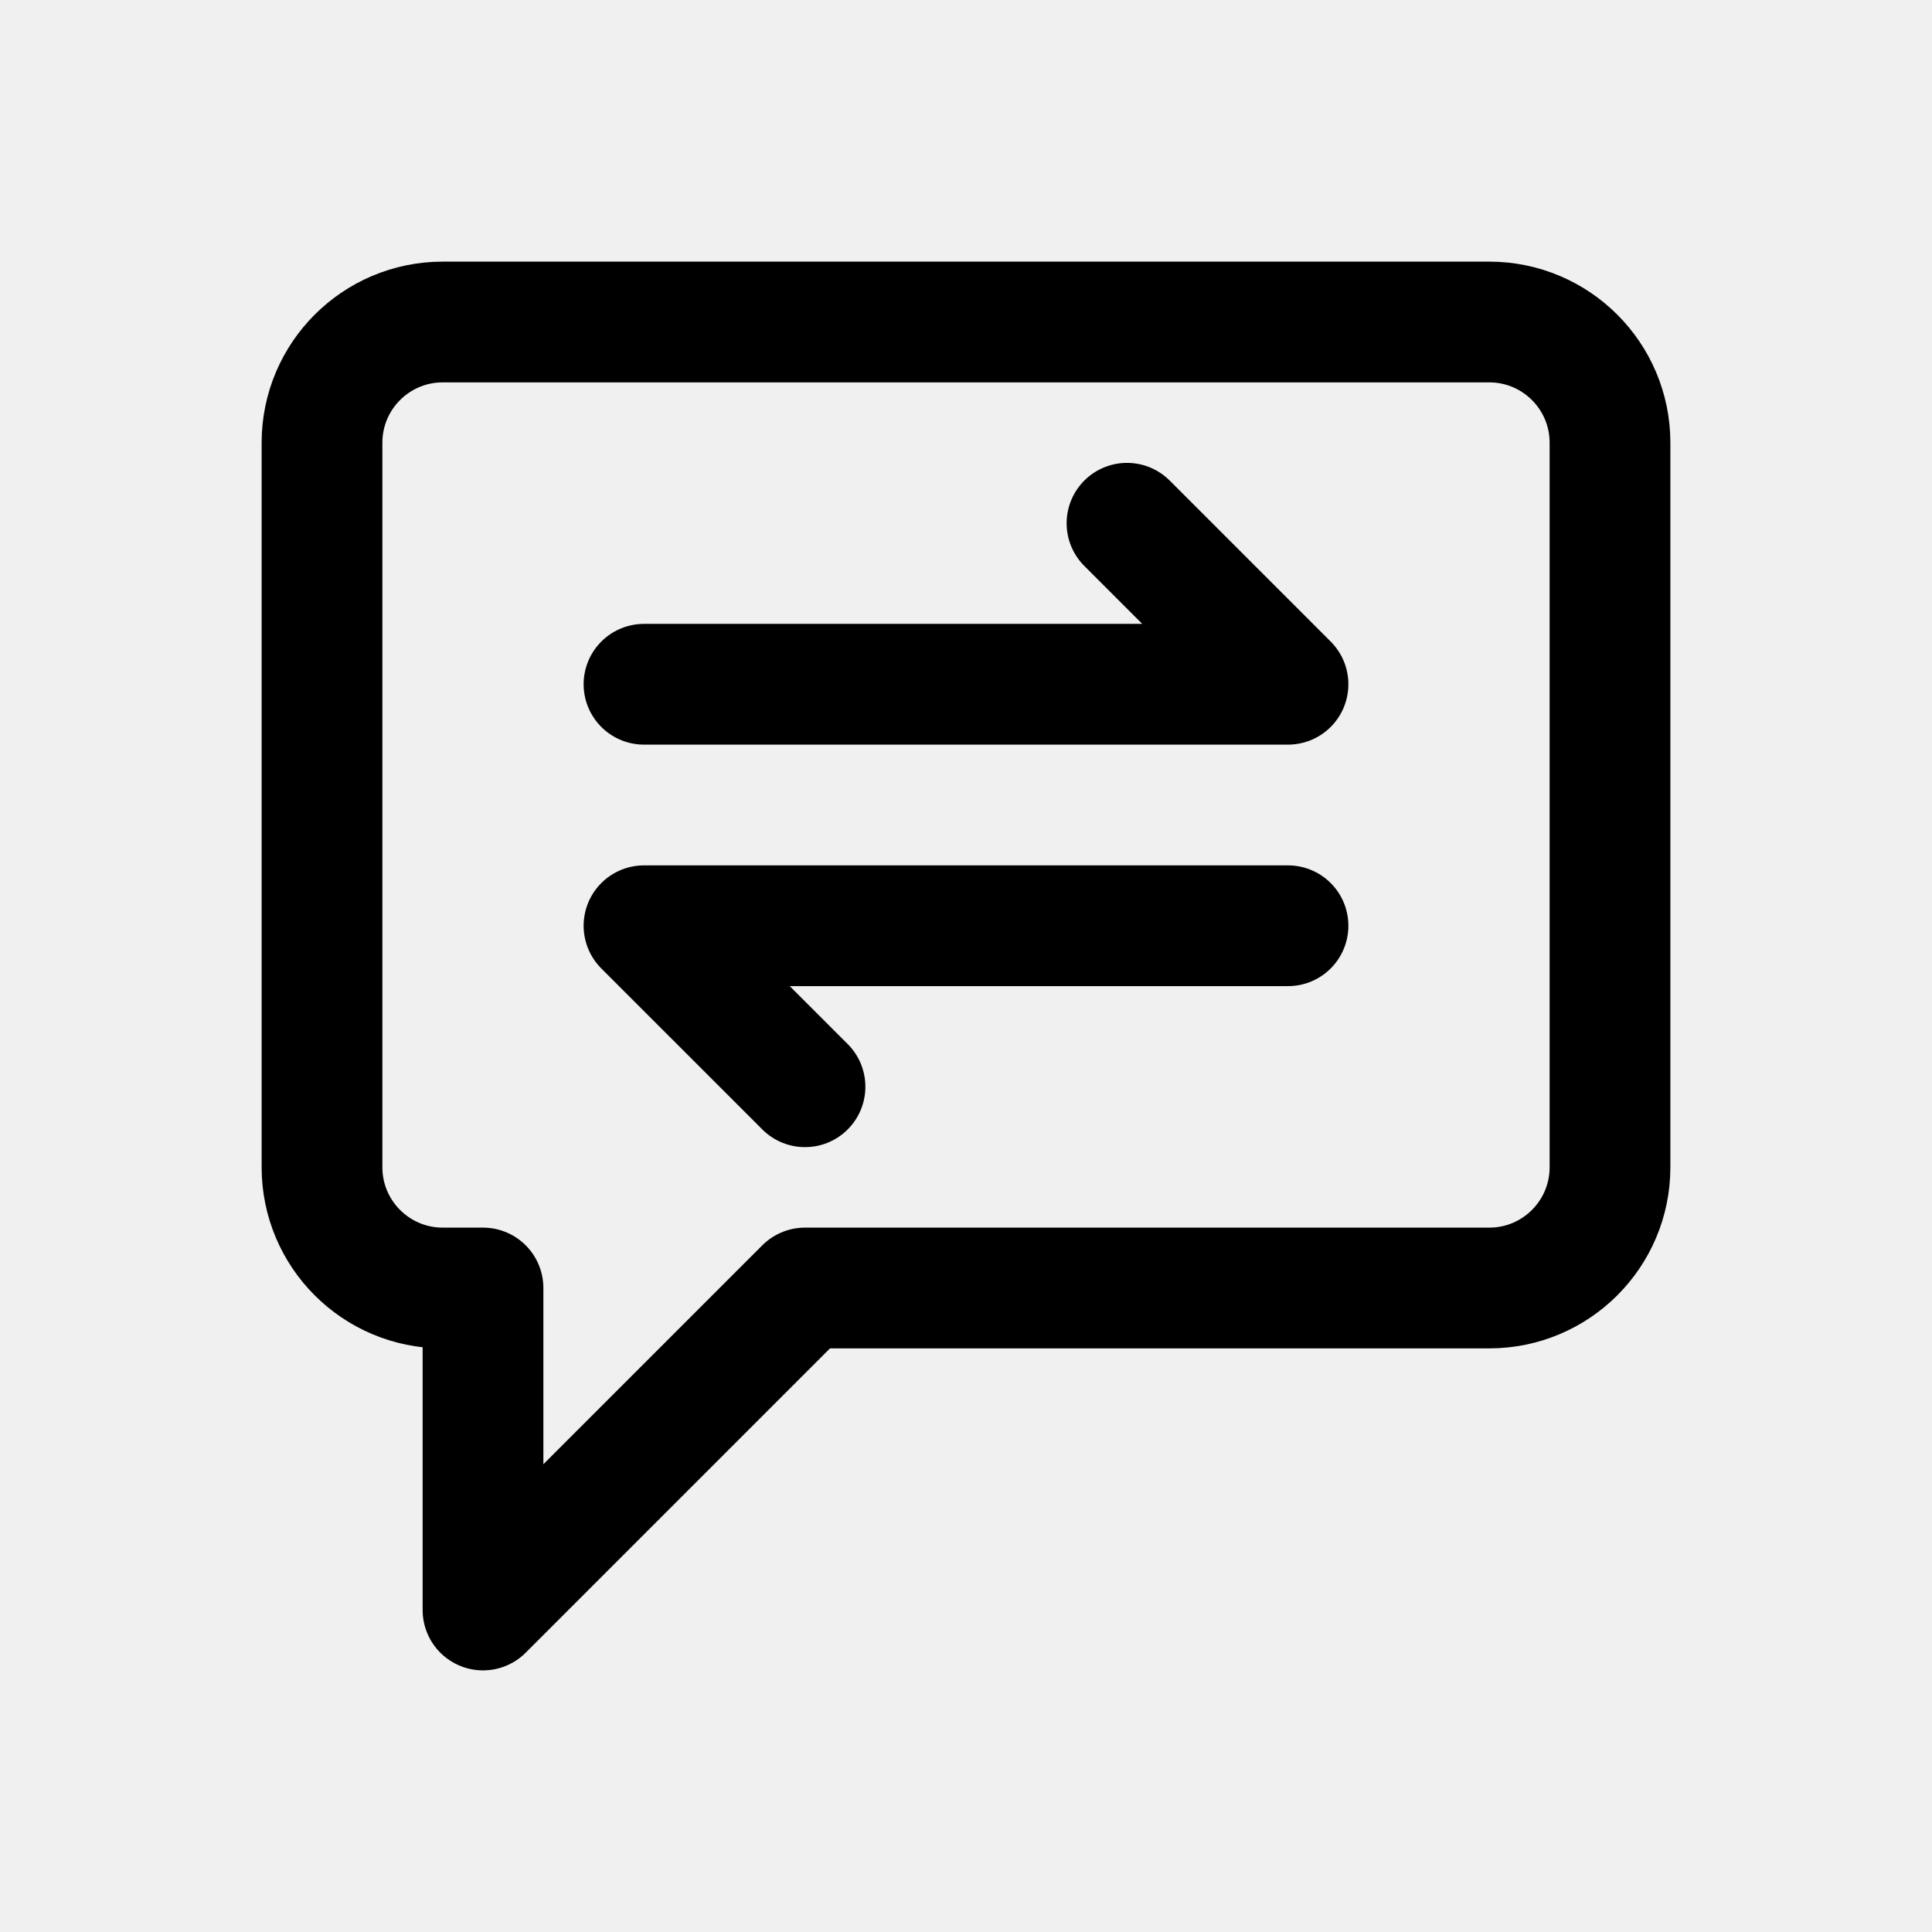
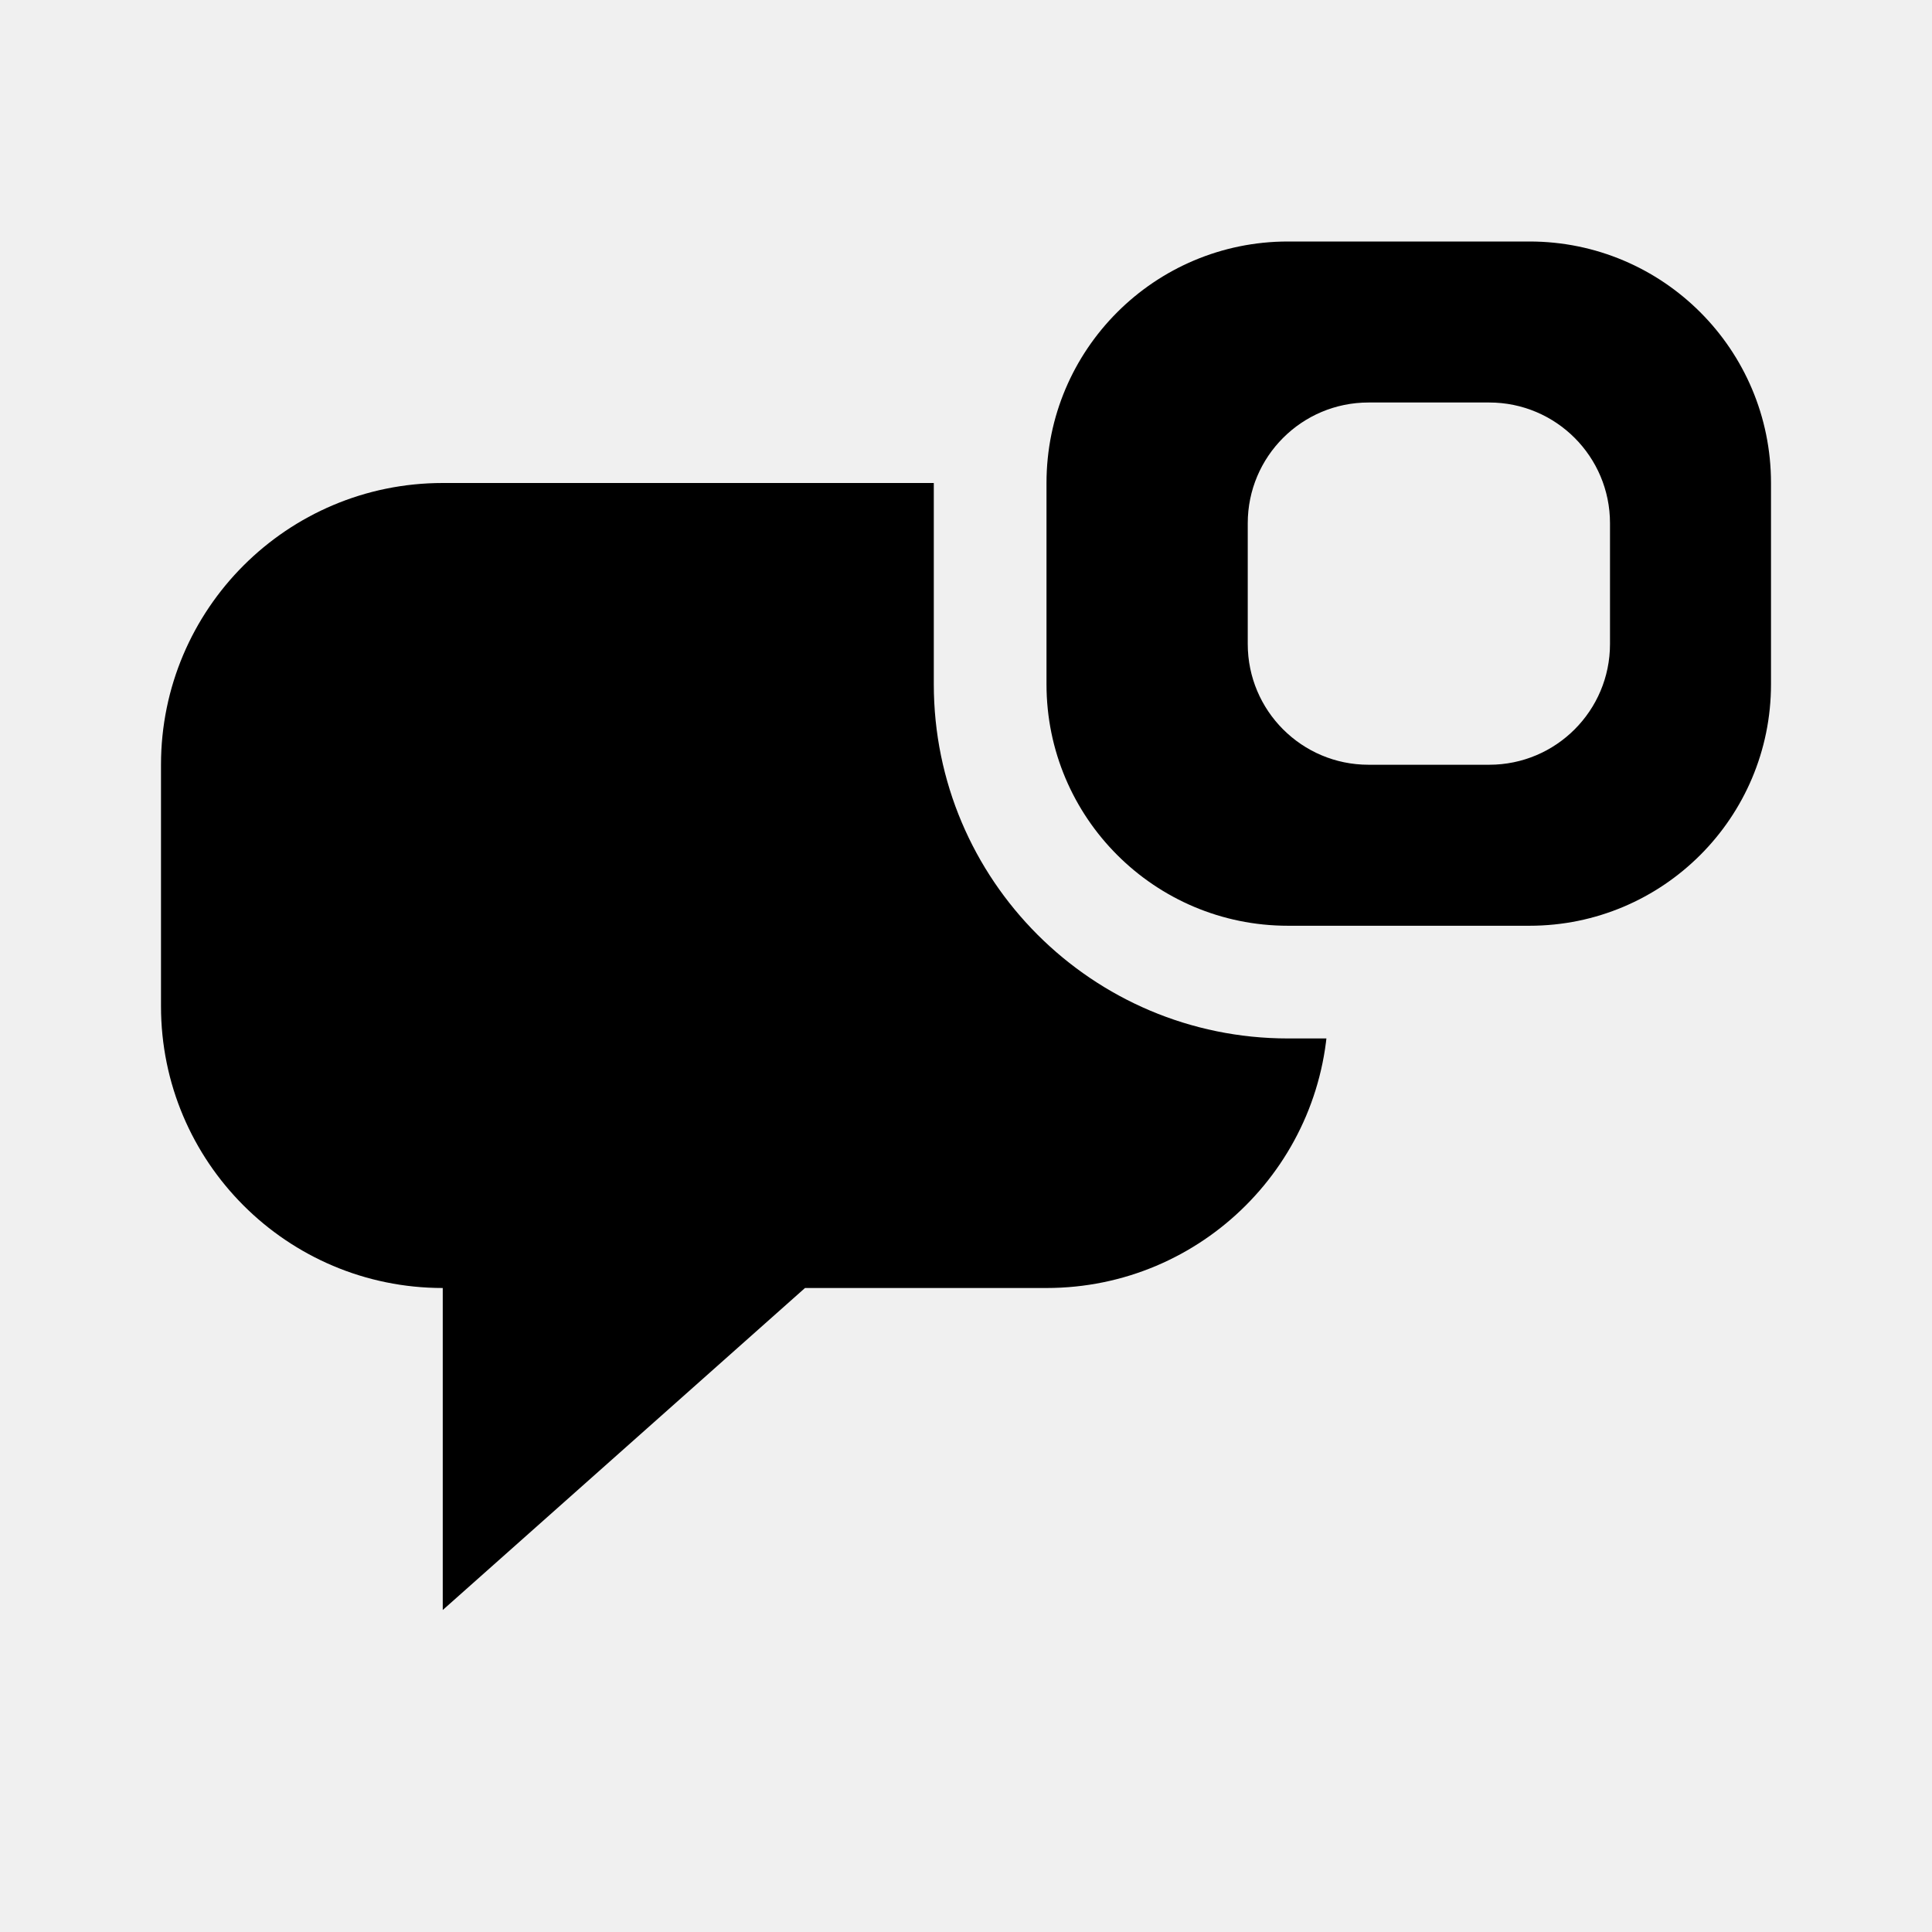
- <svg xmlns="http://www.w3.org/2000/svg" width="24" height="24" viewBox="0 0 24 24" fill="none" stroke="currentColor" stroke-width="1.5" stroke-linecap="round" stroke-linejoin="round">
-   <path d="M4 5.5A1.5 1.5 0 0 1 5.5 4h13A1.5 1.5 0 0 1 20 5.5v9a1.5 1.5 0 0 1-1.5 1.5H10l-4 4v-4h-.5A1.5 1.5 0 0 1 4 14.5z" />
-   <path d="M8 8.5h8l-2-2M16 11.5H8l2 2" />
+ <svg xmlns="http://www.w3.org/2000/svg" viewBox="0 0 24 24">
+   <defs>
+     <mask id="seam">
+       <rect width="24" height="24" fill="white" />
+       <rect x="11.6" y="1.6" width="11.8" height="11.3" rx="4.4" fill="black" />
+     </mask>
+   </defs>
+   <path mask="url(#seam)" fill-rule="evenodd" d="M5.5 6 h7.5 a3.5 3.5 0 0 1 3.5 3.5 v3 a3.5 3.5 0 0 1 -3.5 3.5 H10 l-4.5 4 v-4 a3.5 3.5 0 0 1 -3.5 -3.5 v-3 A3.5 3.5 0 0 1 5.5 6 z" />
+   <path fill-rule="evenodd" d="M16 3 h3 a3 3 0 0 1 3 3 v2.5 a3 3 0 0 1 -3 3 h-3 a3 3 0 0 1 -3 -3 V6 a3 3 0 0 1 3 -3 z M17 5 h1.5 a1.5 1.5 0 0 1 1.5 1.5 v1.5 a1.5 1.5 0 0 1 -1.5 1.5 h-1.5 a1.5 1.5 0 0 1 -1.5 -1.5 v-1.5 A1.5 1.5 0 0 1 17 5 z" />
</svg>
